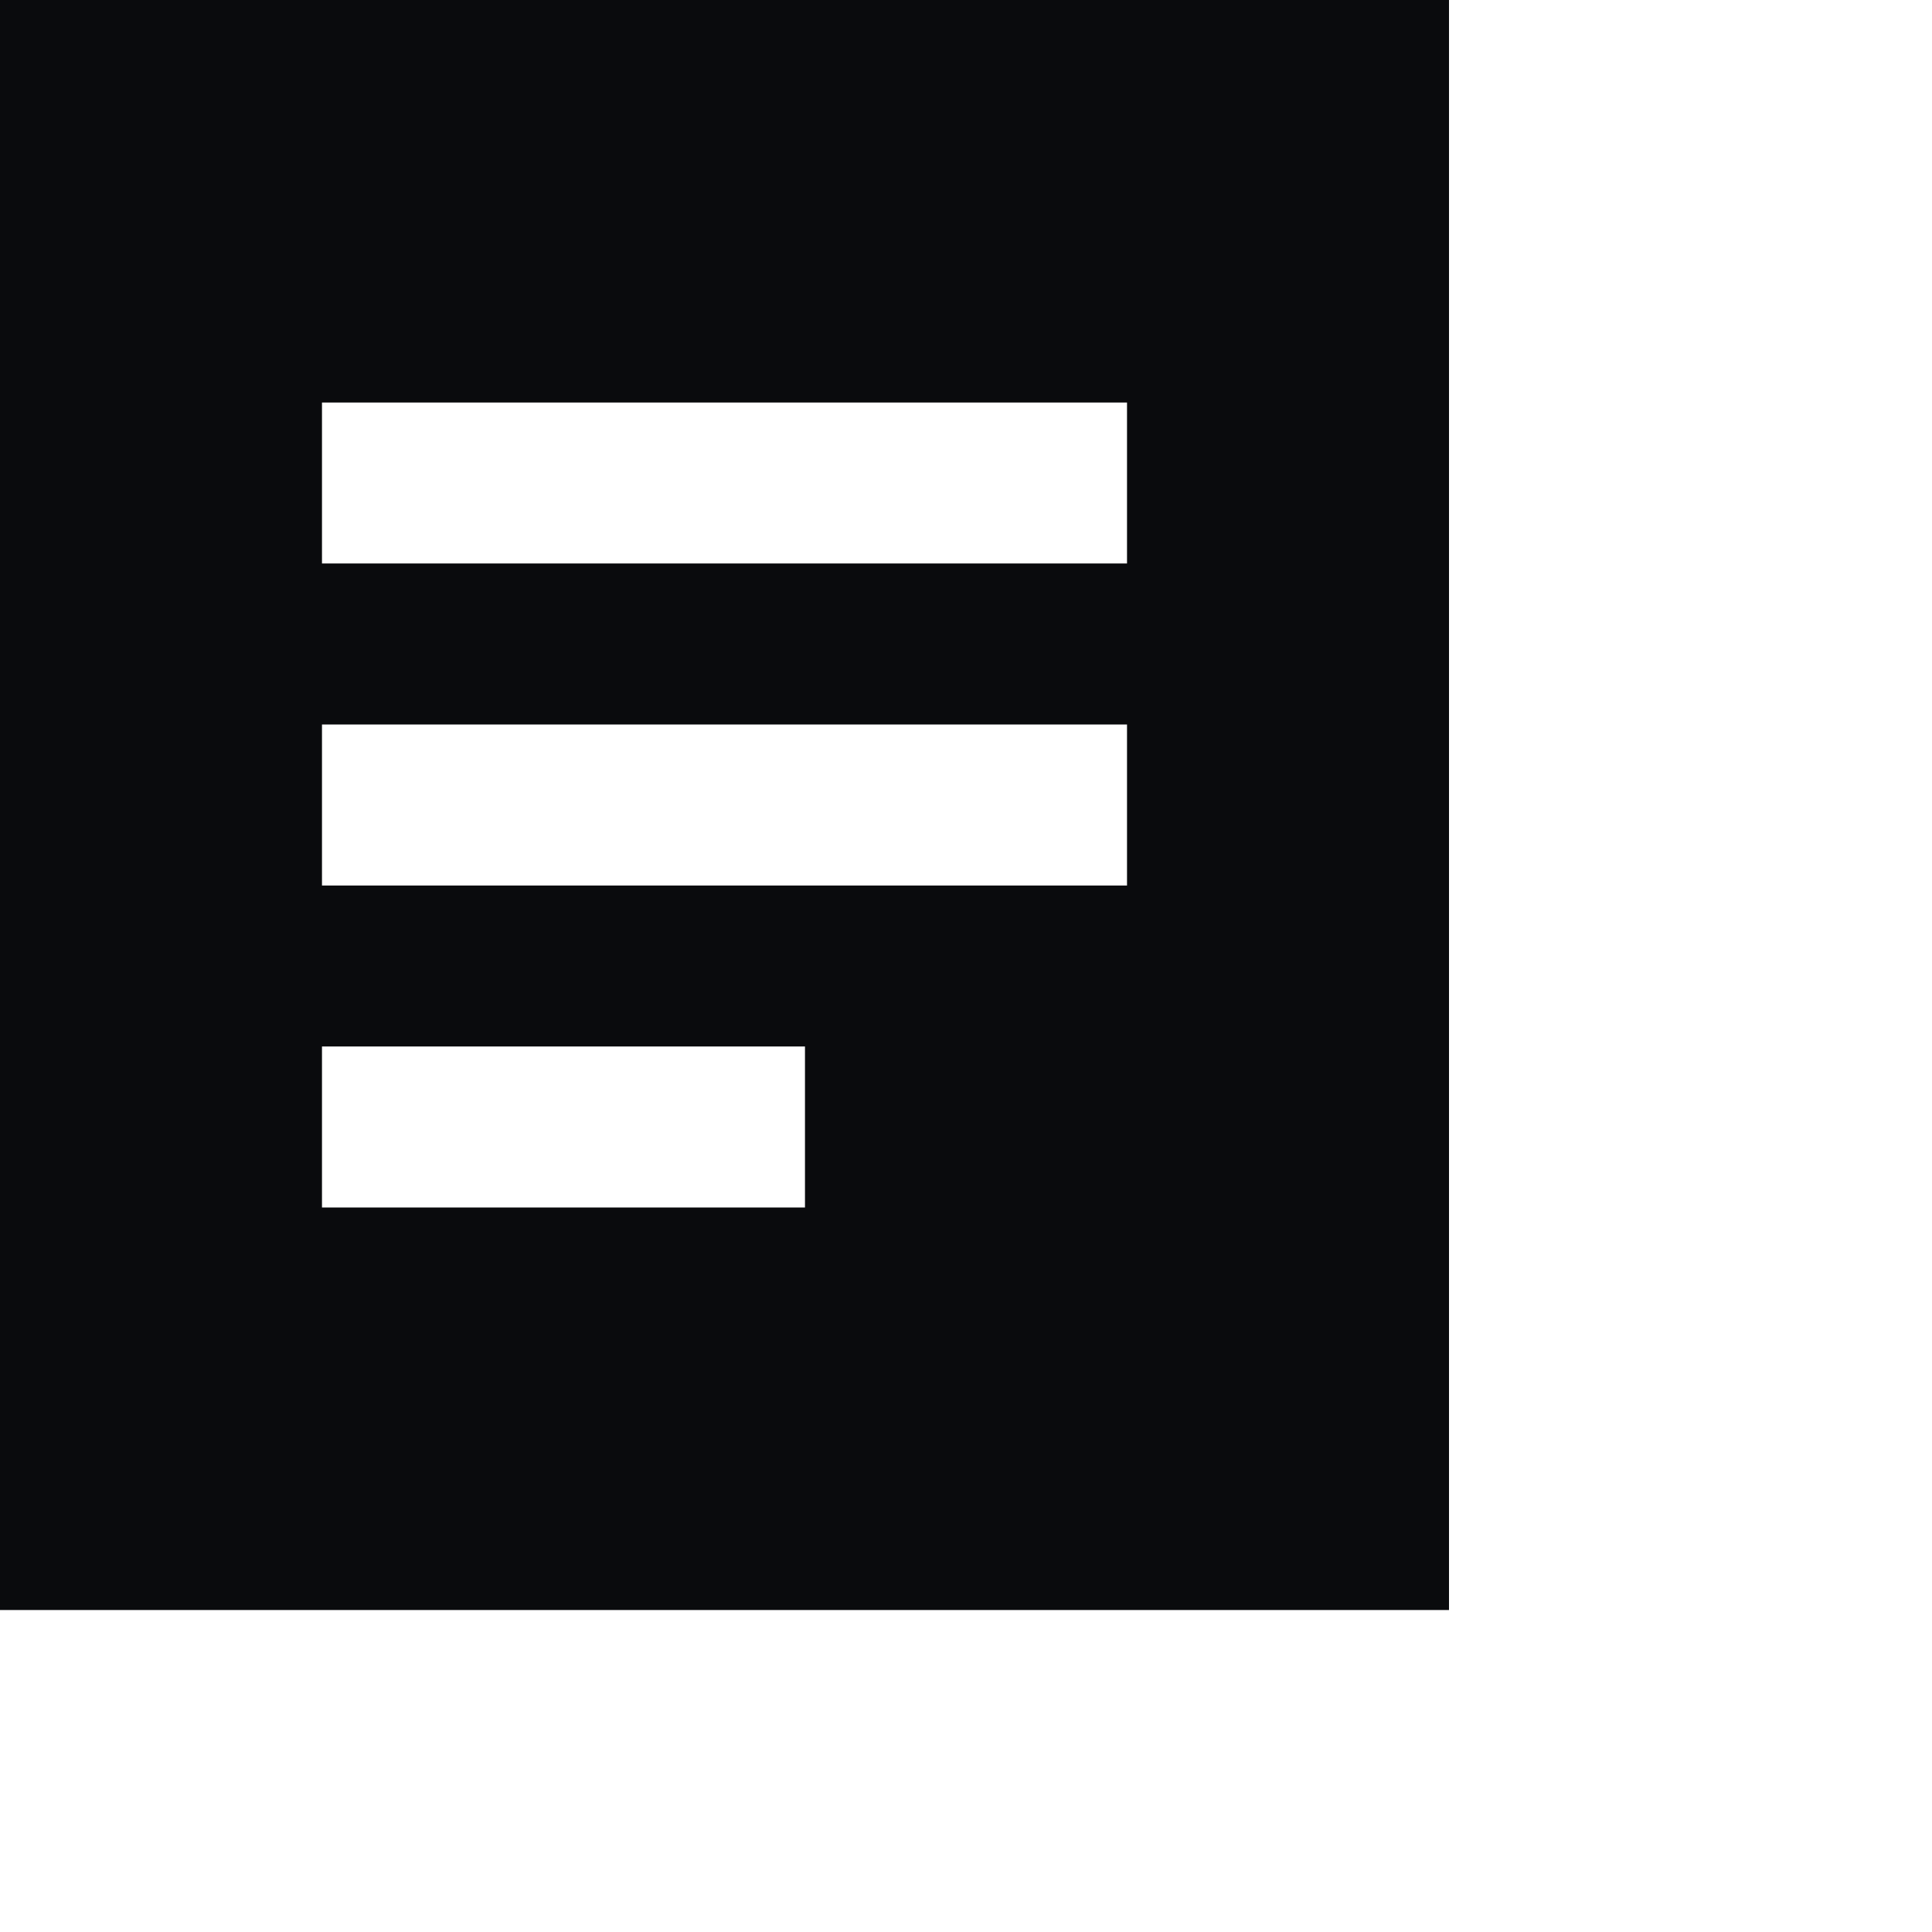
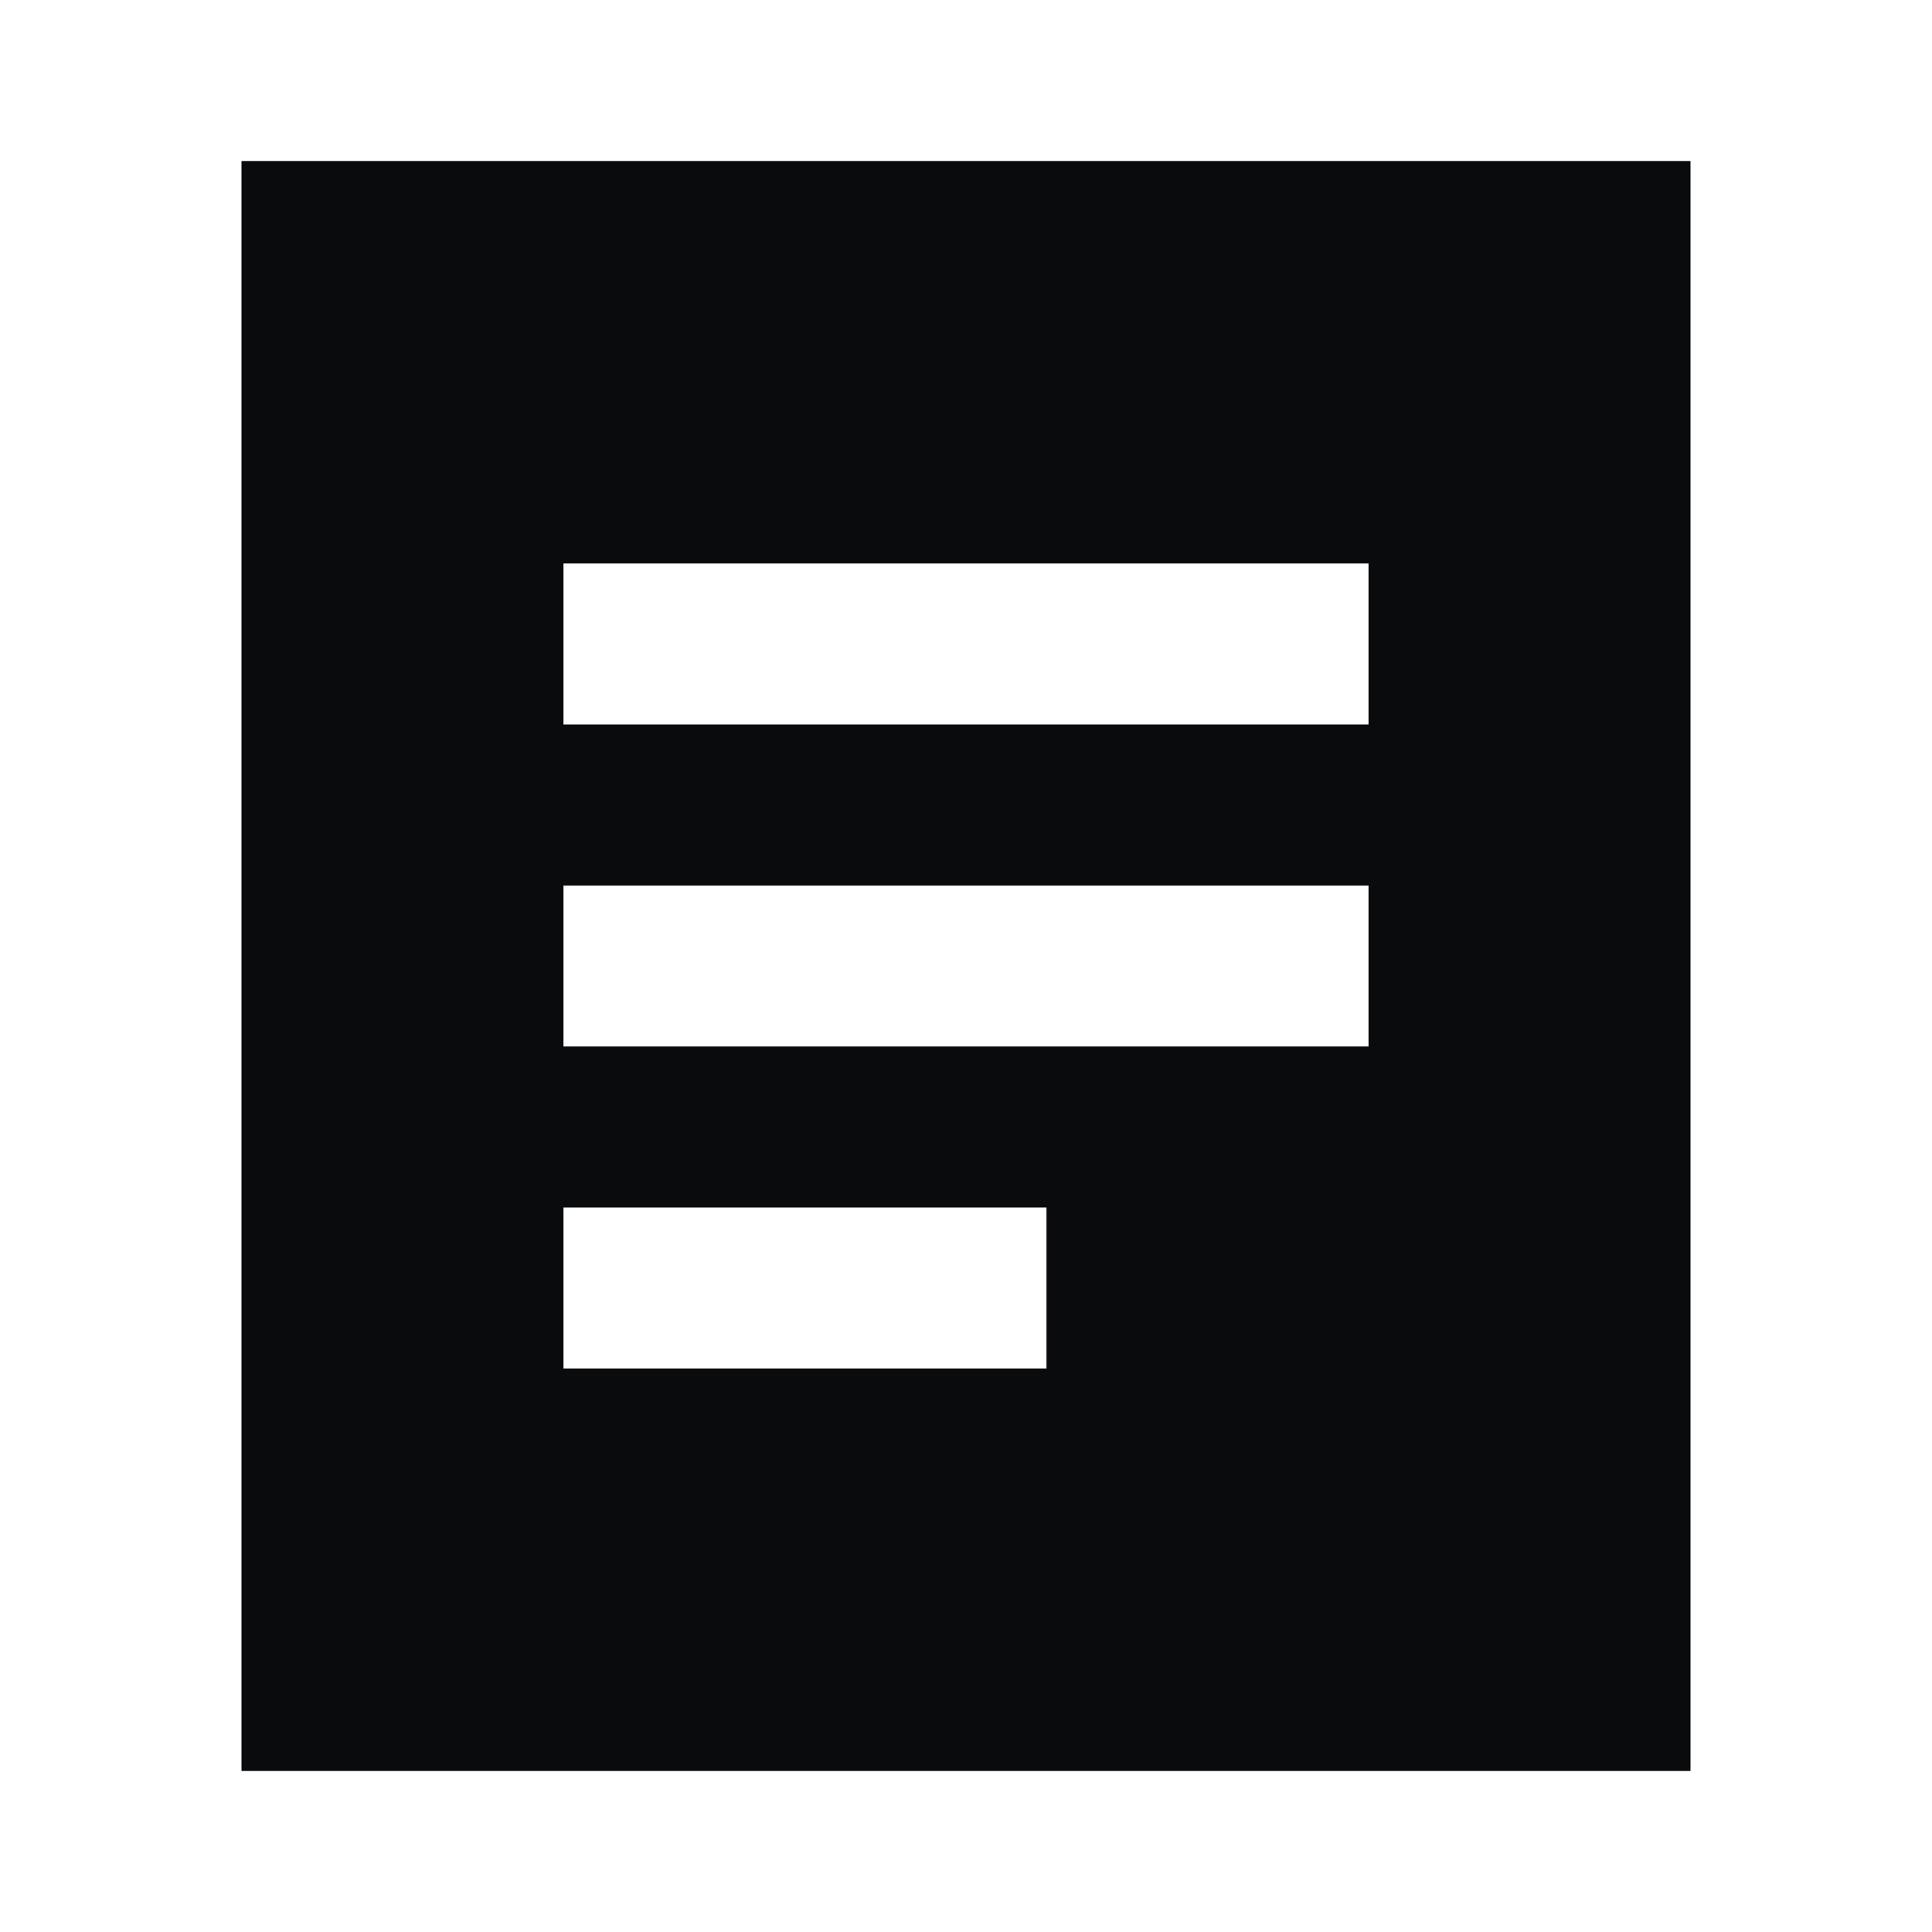
<svg xmlns="http://www.w3.org/2000/svg" fill="none" viewBox="0 0 32 32">
-   <path fill="#0A0B0D" d="M24 0H0v26.667h24V0Zm-5.333 12v2.667H5.333V12h13.334ZM5.333 17.333h8V20h-8v-2.667ZM18.667 6.667v2.666H5.333V6.667h13.334Z" />
+   <path fill="#0A0B0D" d="M28 2.667H4v26.666h24V2.667Zm-5.333 12v2.666H9.333v-2.666h13.334ZM9.333 20h8v2.666h-8V20ZM22.667 9.333V12H9.333V9.333h13.334Z" />
</svg>
